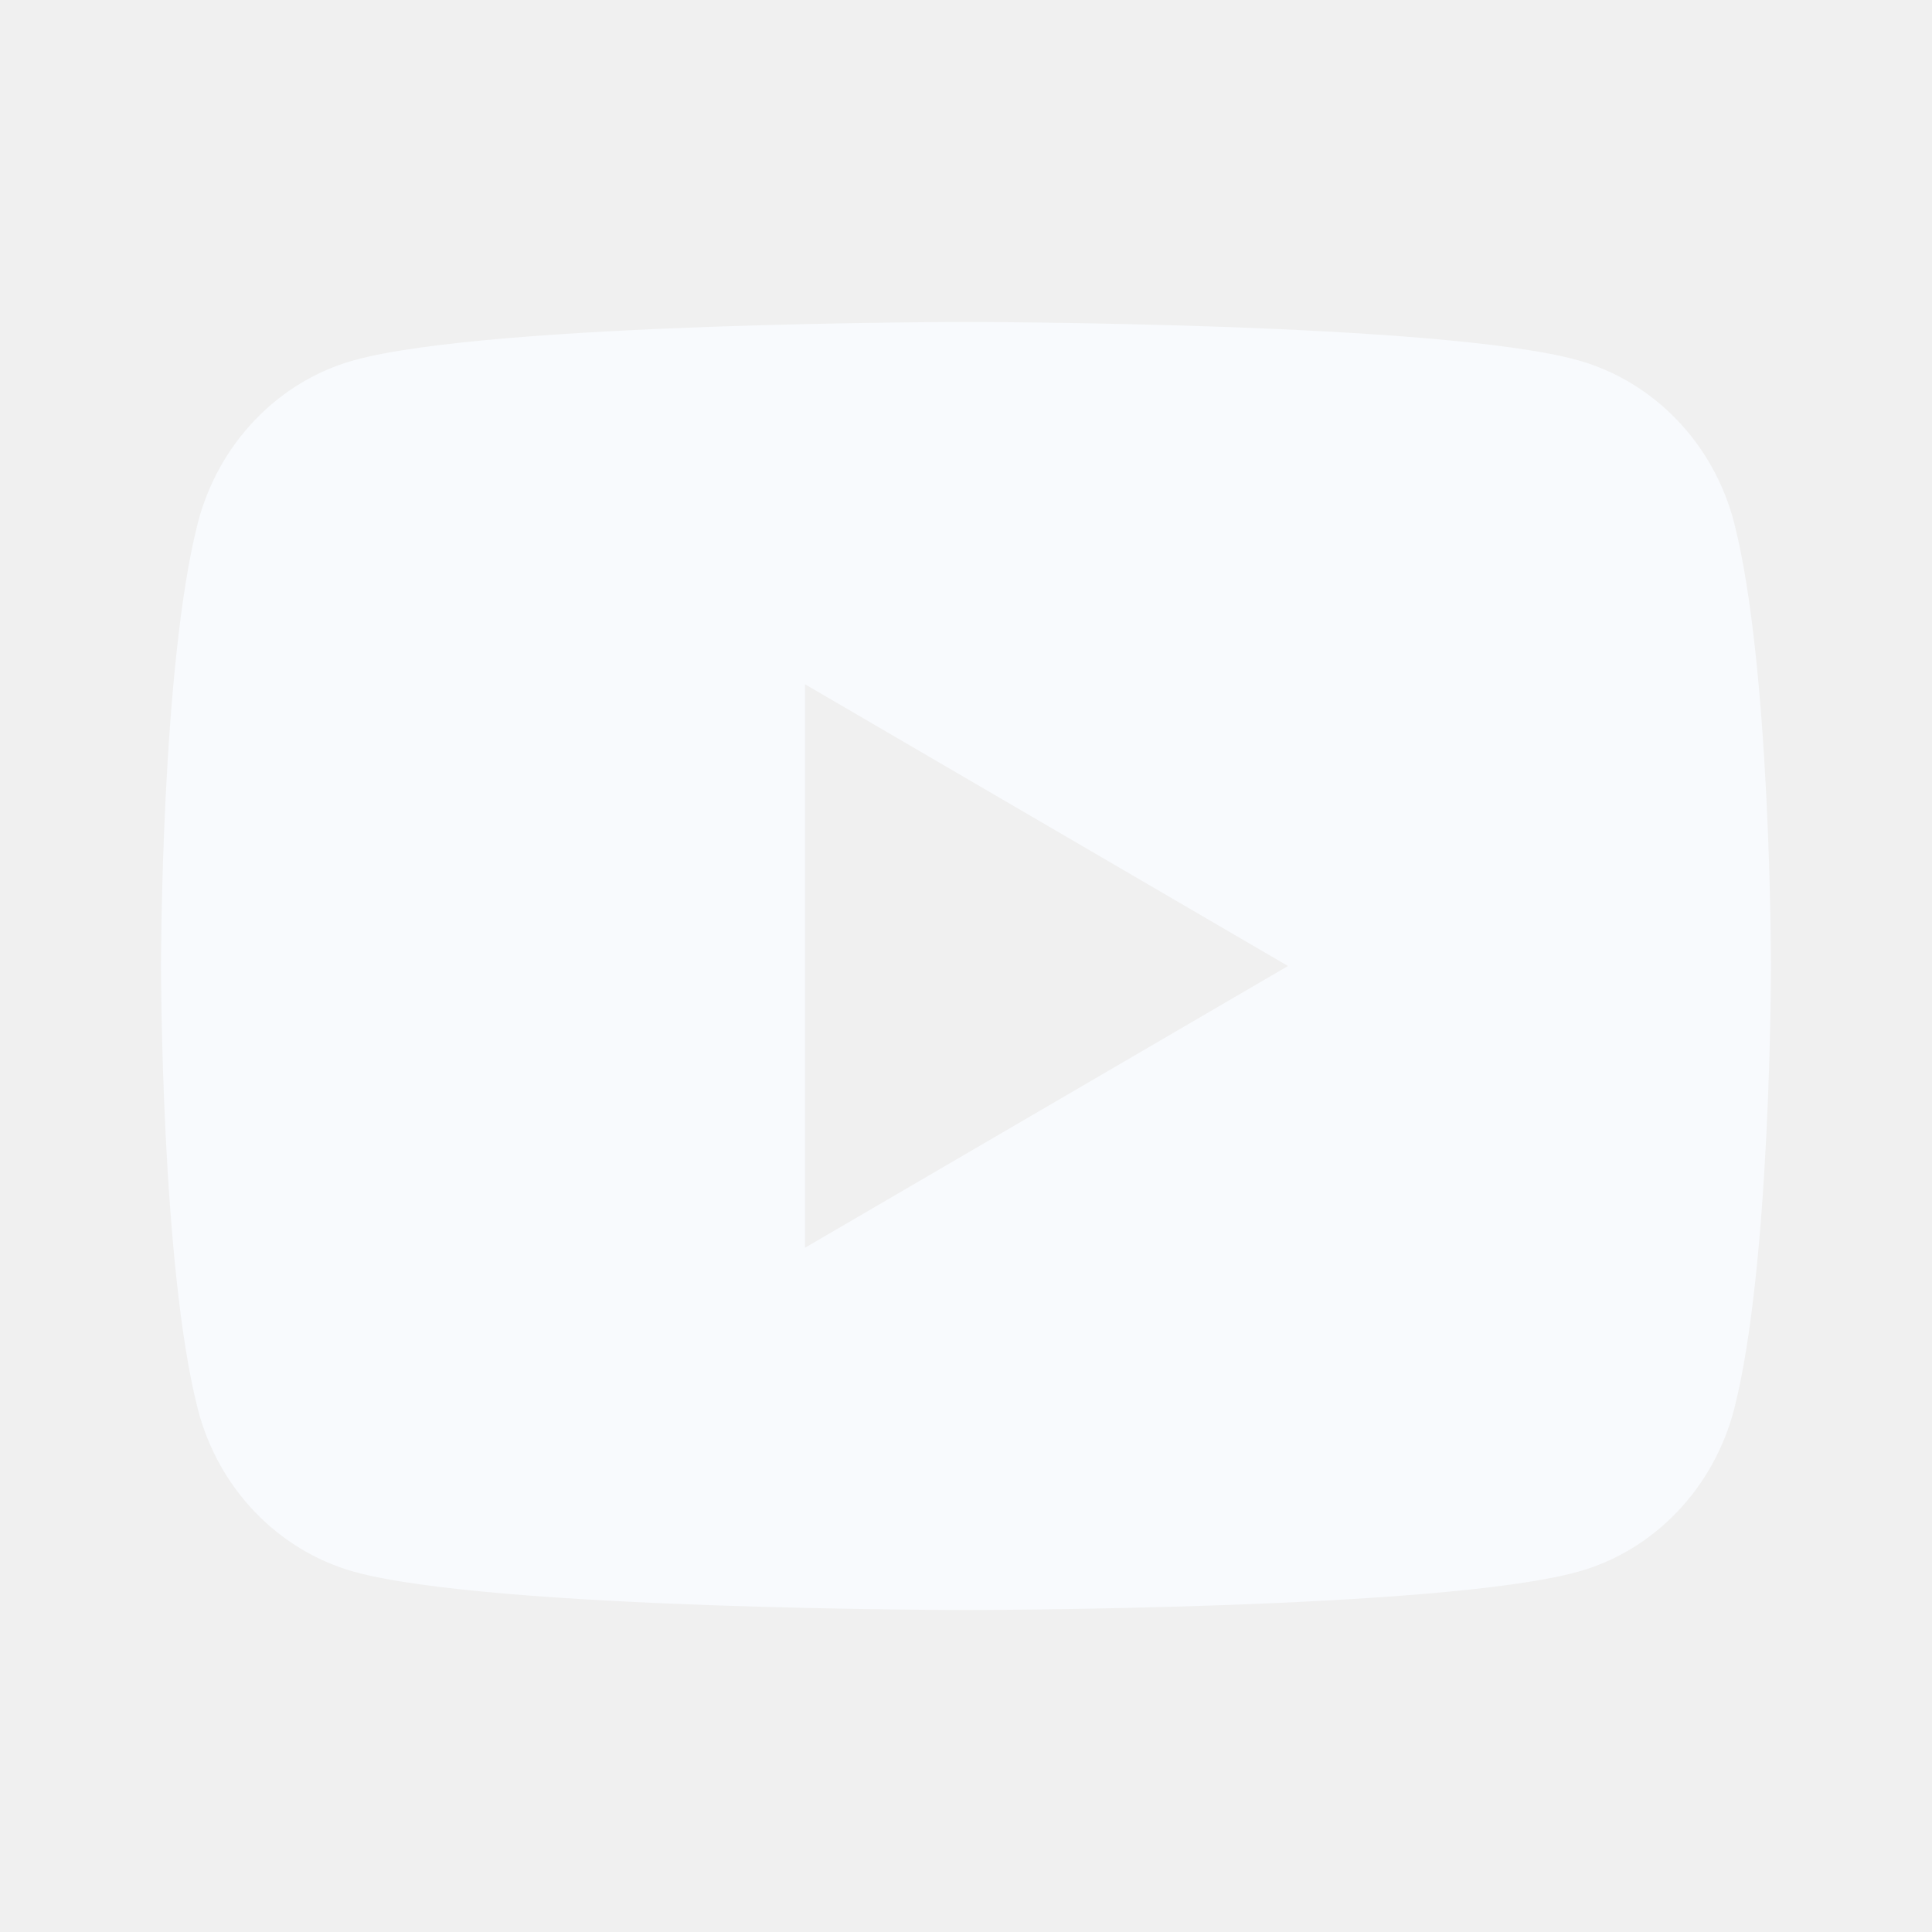
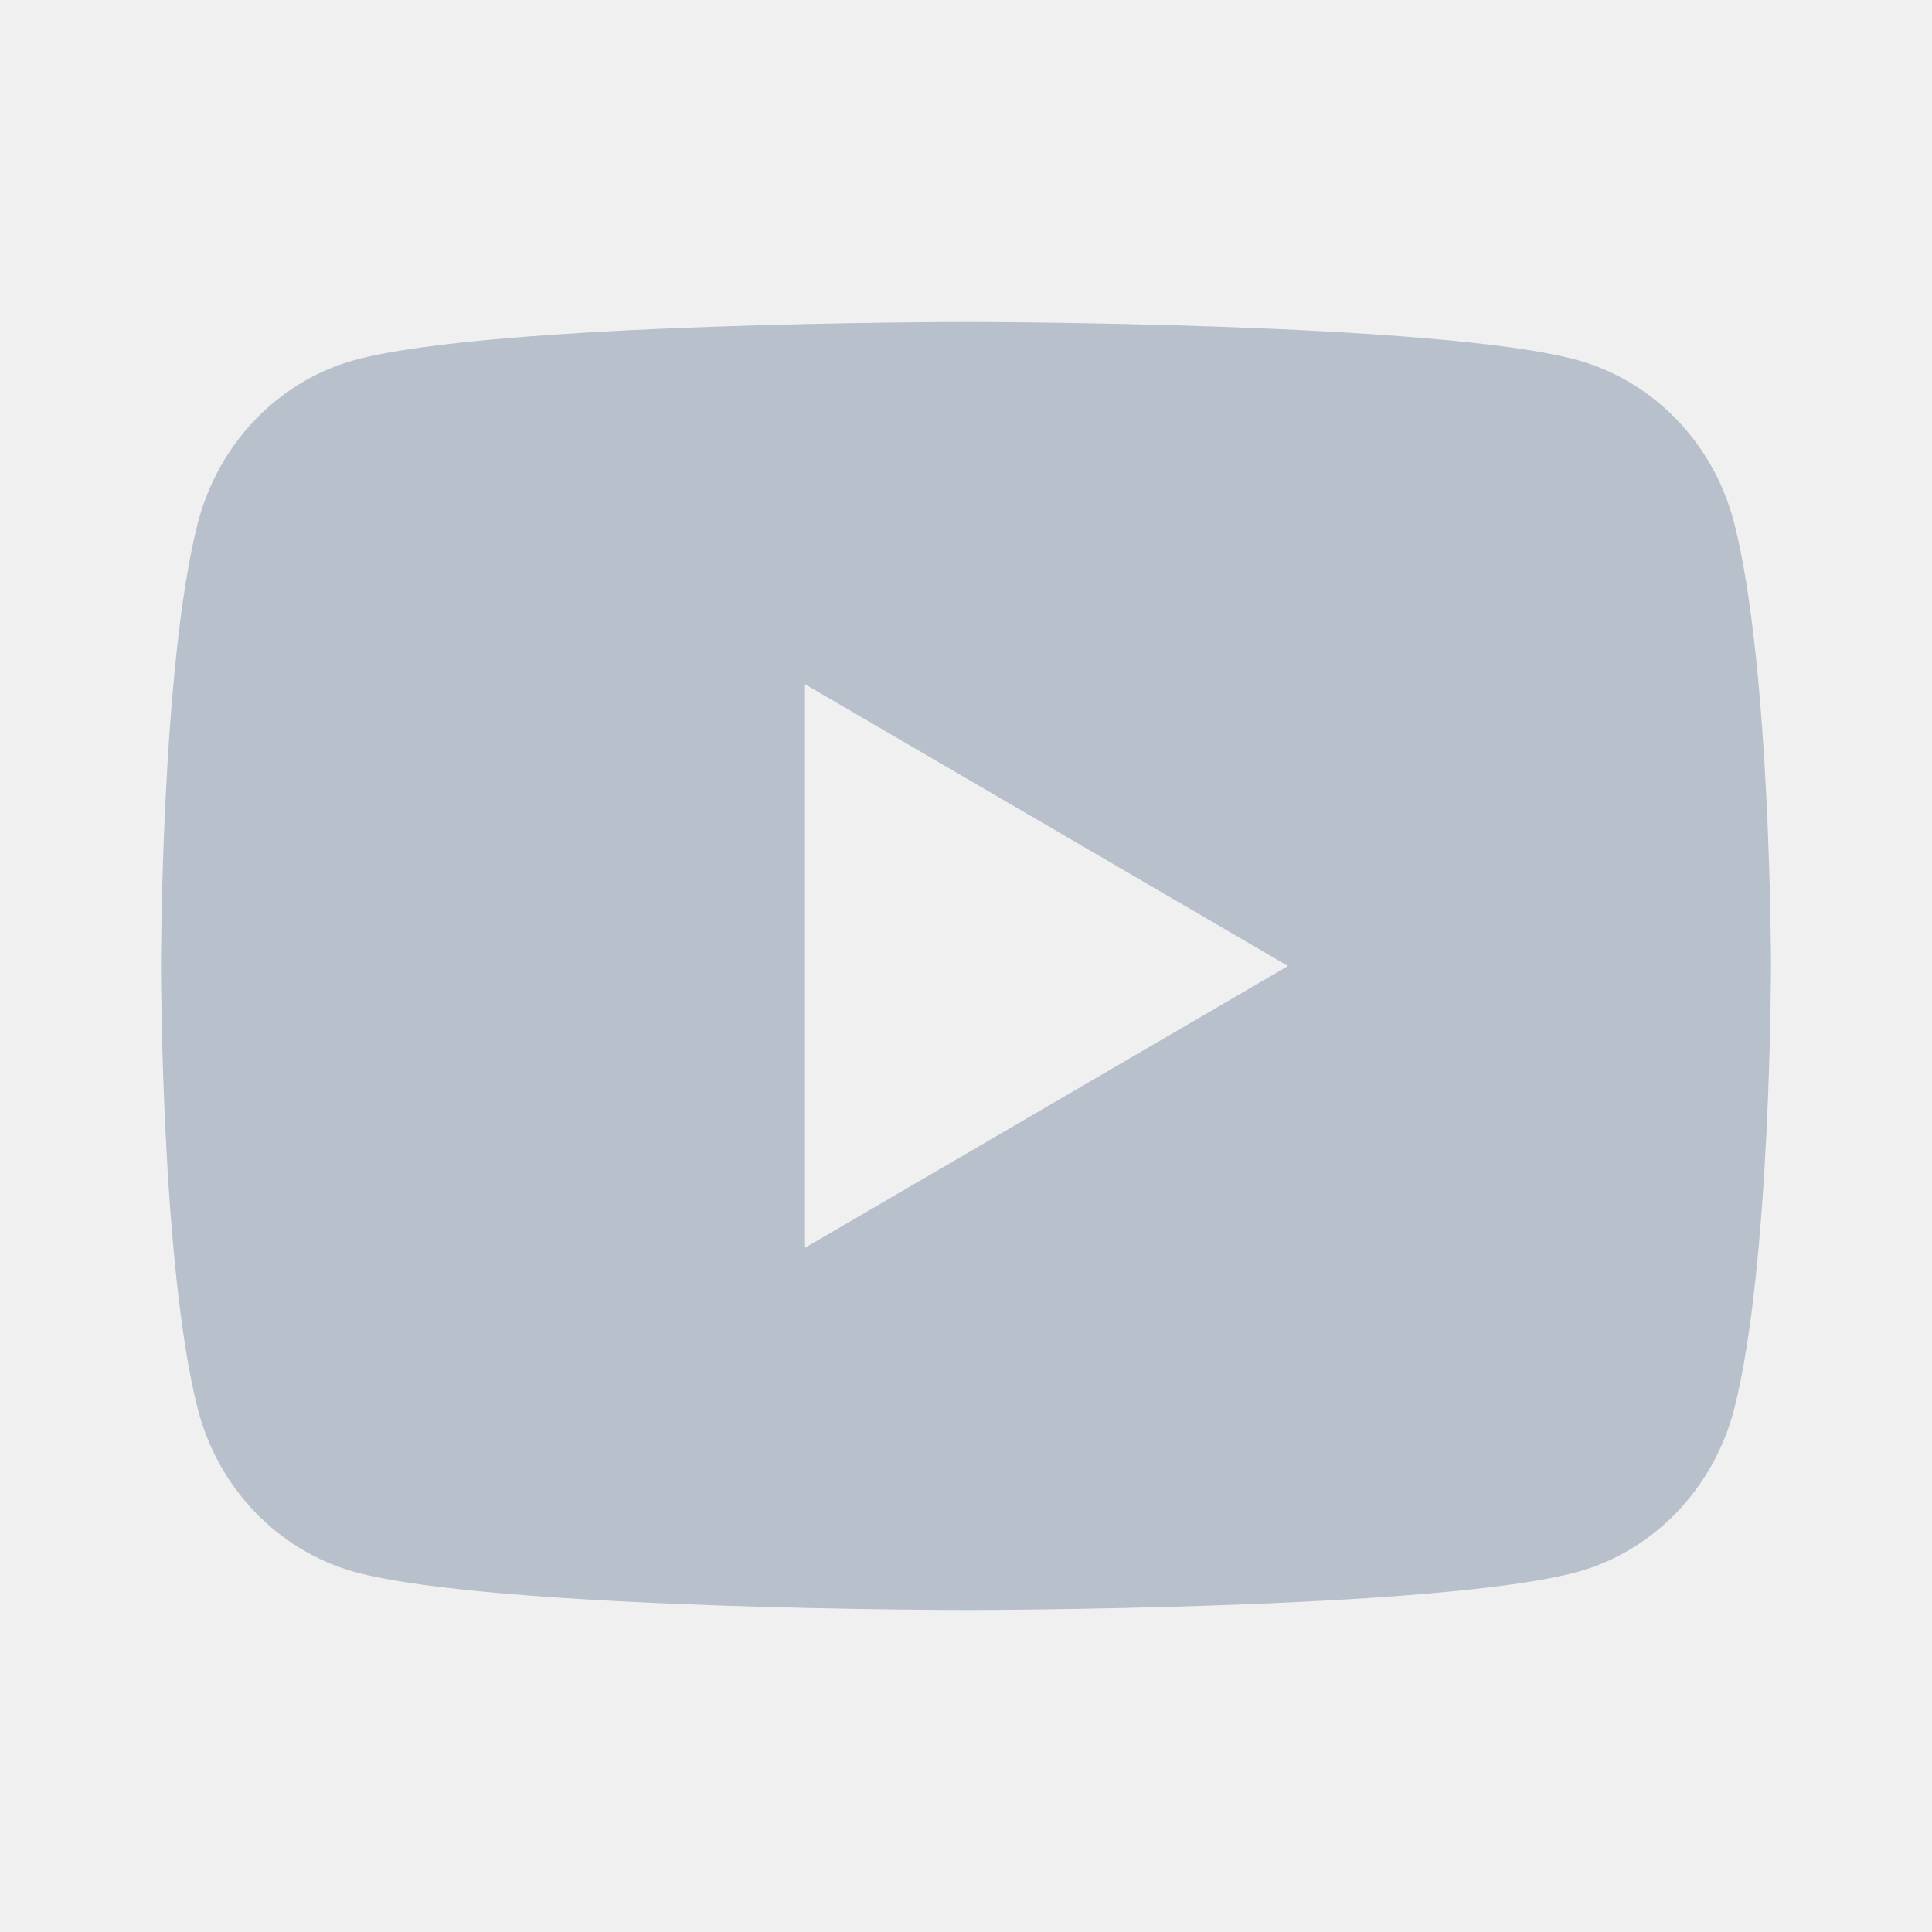
<svg xmlns="http://www.w3.org/2000/svg" width="24" height="24" viewBox="0 0 24 24" fill="none">
  <g clip-path="url(#clip0_26_6018)">
-     <path d="M21.543 6.498C22 8.28 22 12 22 12C22 12 22 15.72 21.543 17.502C21.289 18.487 20.546 19.262 19.605 19.524C17.896 20 12 20 12 20C12 20 6.107 20 4.395 19.524C3.45 19.258 2.708 18.484 2.457 17.502C2 15.72 2 12 2 12C2 12 2 8.28 2.457 6.498C2.711 5.513 3.454 4.738 4.395 4.476C6.107 4 12 4 12 4C12 4 17.896 4 19.605 4.476C20.55 4.742 21.292 5.516 21.543 6.498ZM10 15.5L16 12L10 8.5V15.5Z" fill="#F8FAFD" />
+     <path d="M21.543 6.498C22 8.28 22 12 22 12C22 12 22 15.72 21.543 17.502C21.289 18.487 20.546 19.262 19.605 19.524C17.896 20 12 20 12 20C12 20 6.107 20 4.395 19.524C3.45 19.258 2.708 18.484 2.457 17.502C2 15.72 2 12 2 12C2 12 2 8.28 2.457 6.498C2.711 5.513 3.454 4.738 4.395 4.476C6.107 4 12 4 12 4C12 4 17.896 4 19.605 4.476C20.55 4.742 21.292 5.516 21.543 6.498ZM10 15.5L16 12L10 8.5V15.5Z" fill="#B8C0CC" />
  </g>
  <defs>
    <clipPath id="clip0_26_6018">
      <rect width="24" height="24" fill="white" />
    </clipPath>
  </defs>
</svg>
